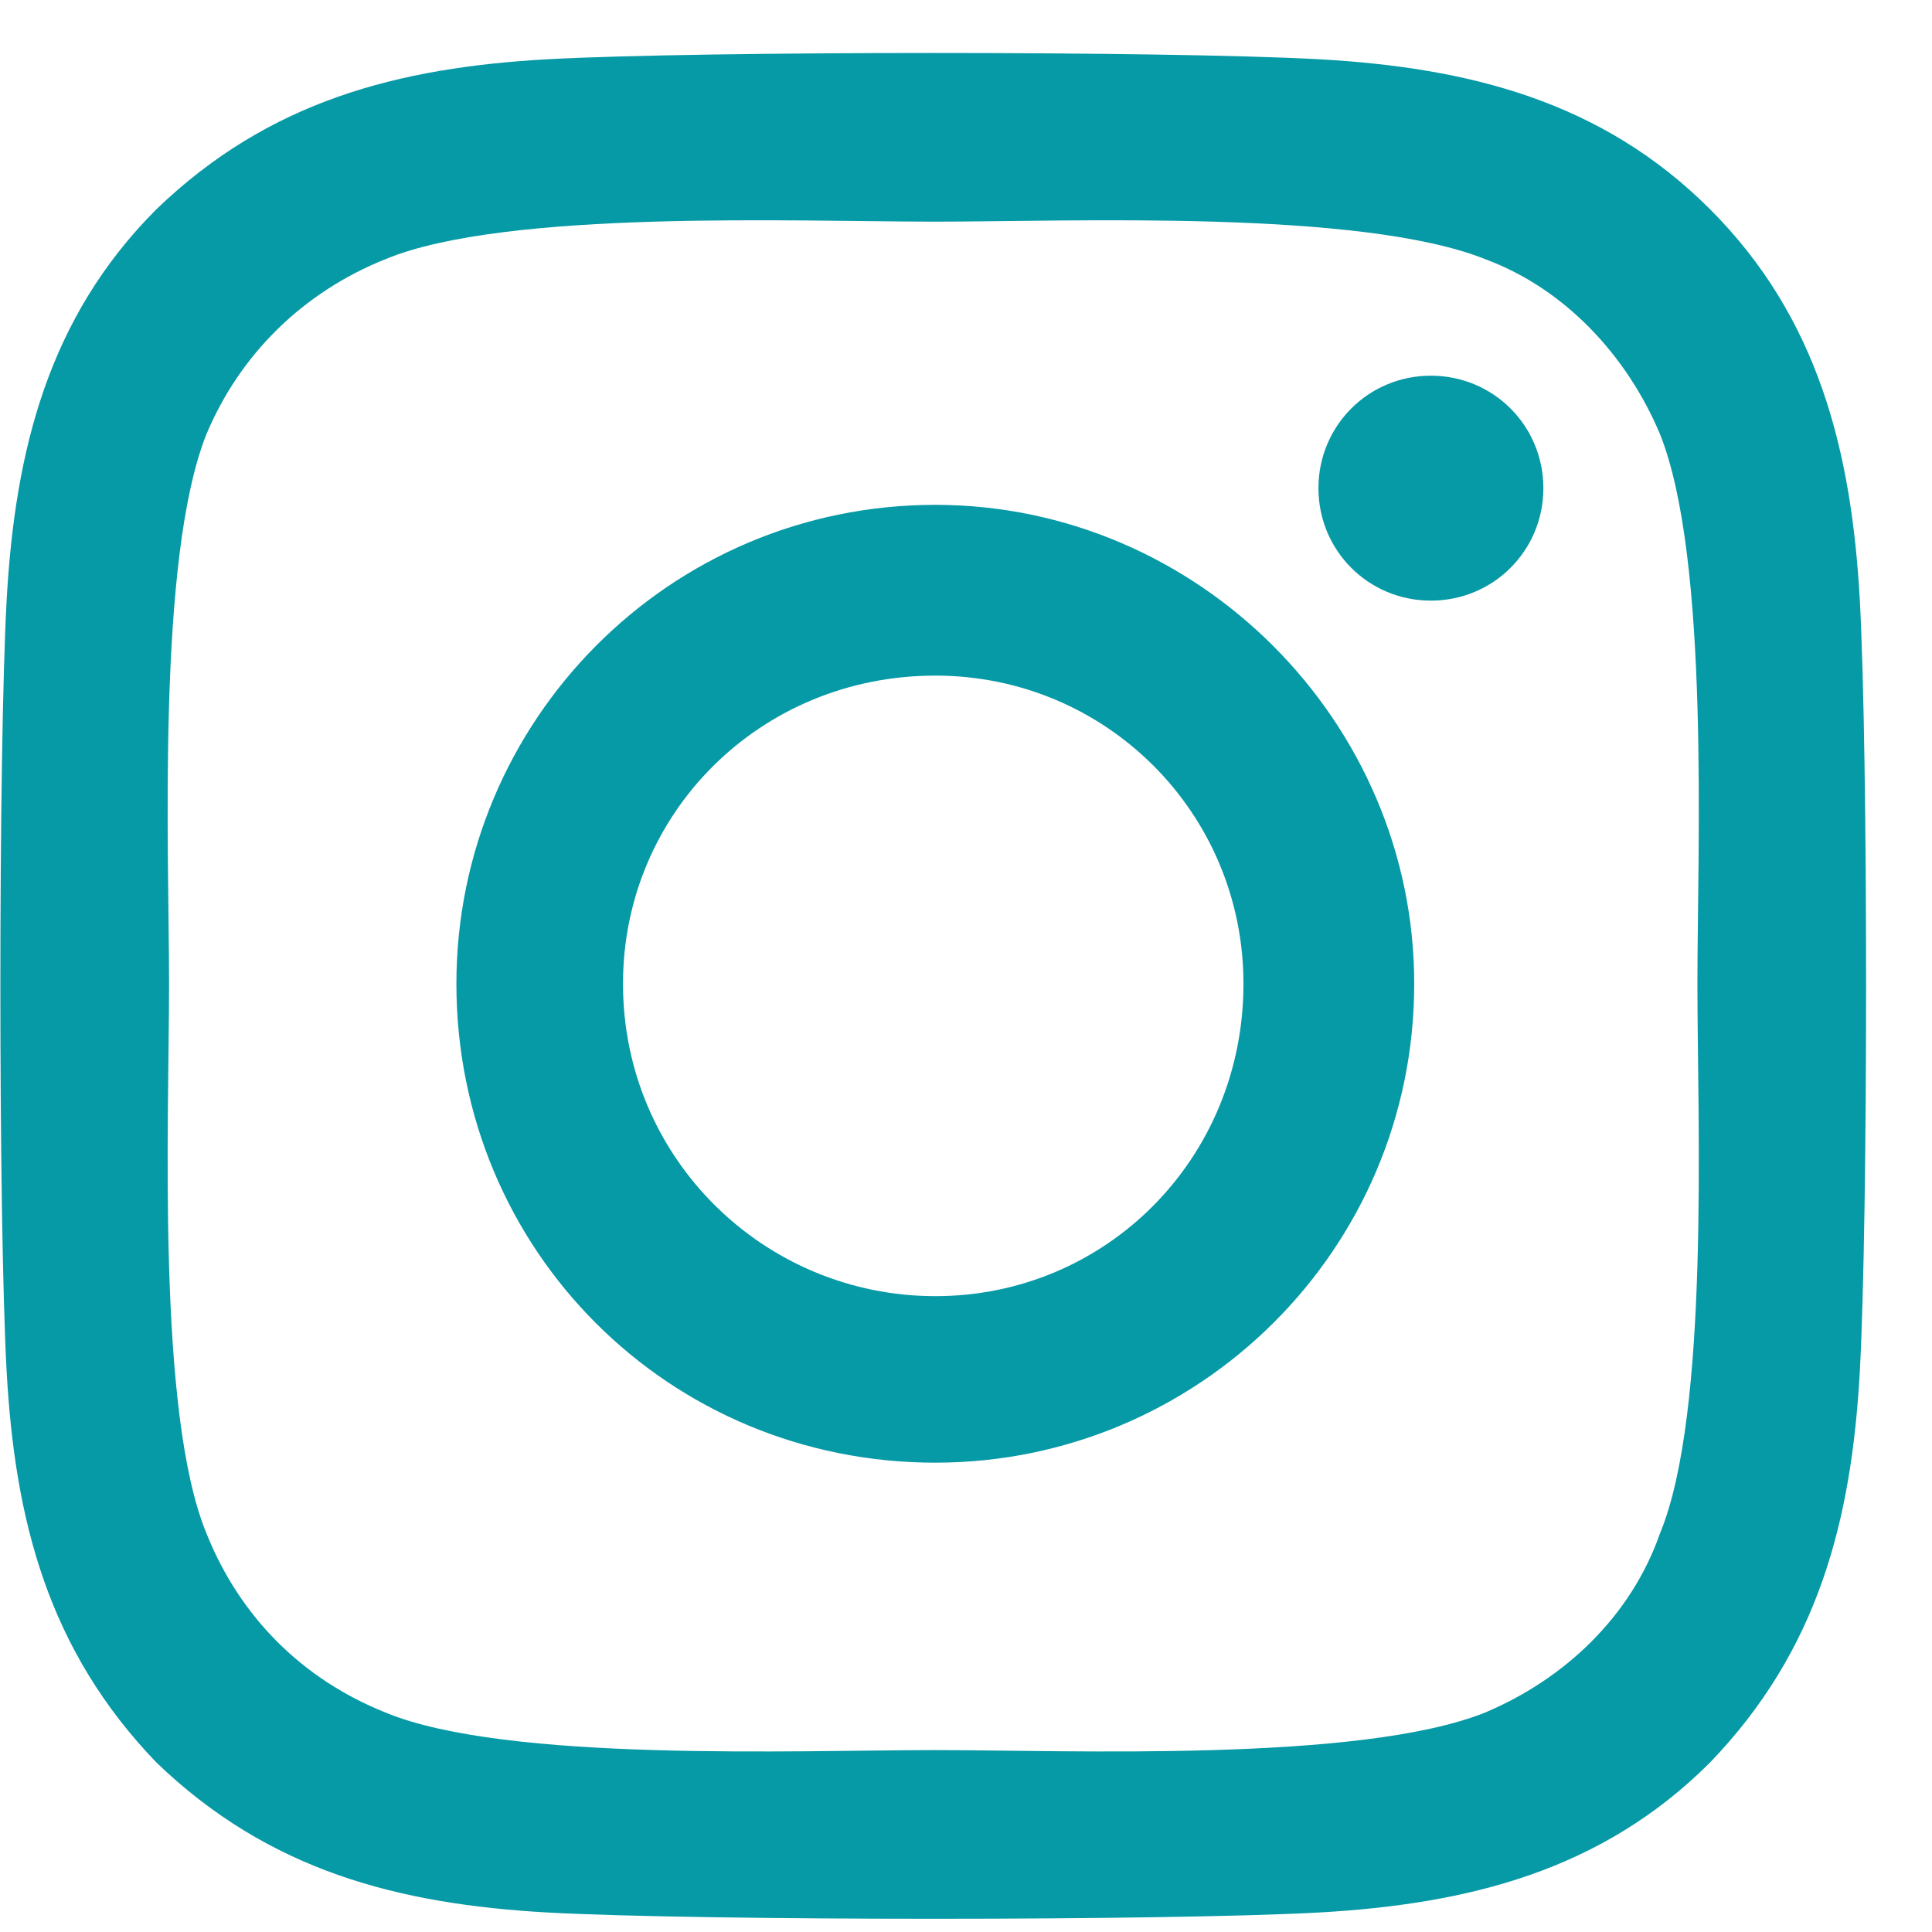
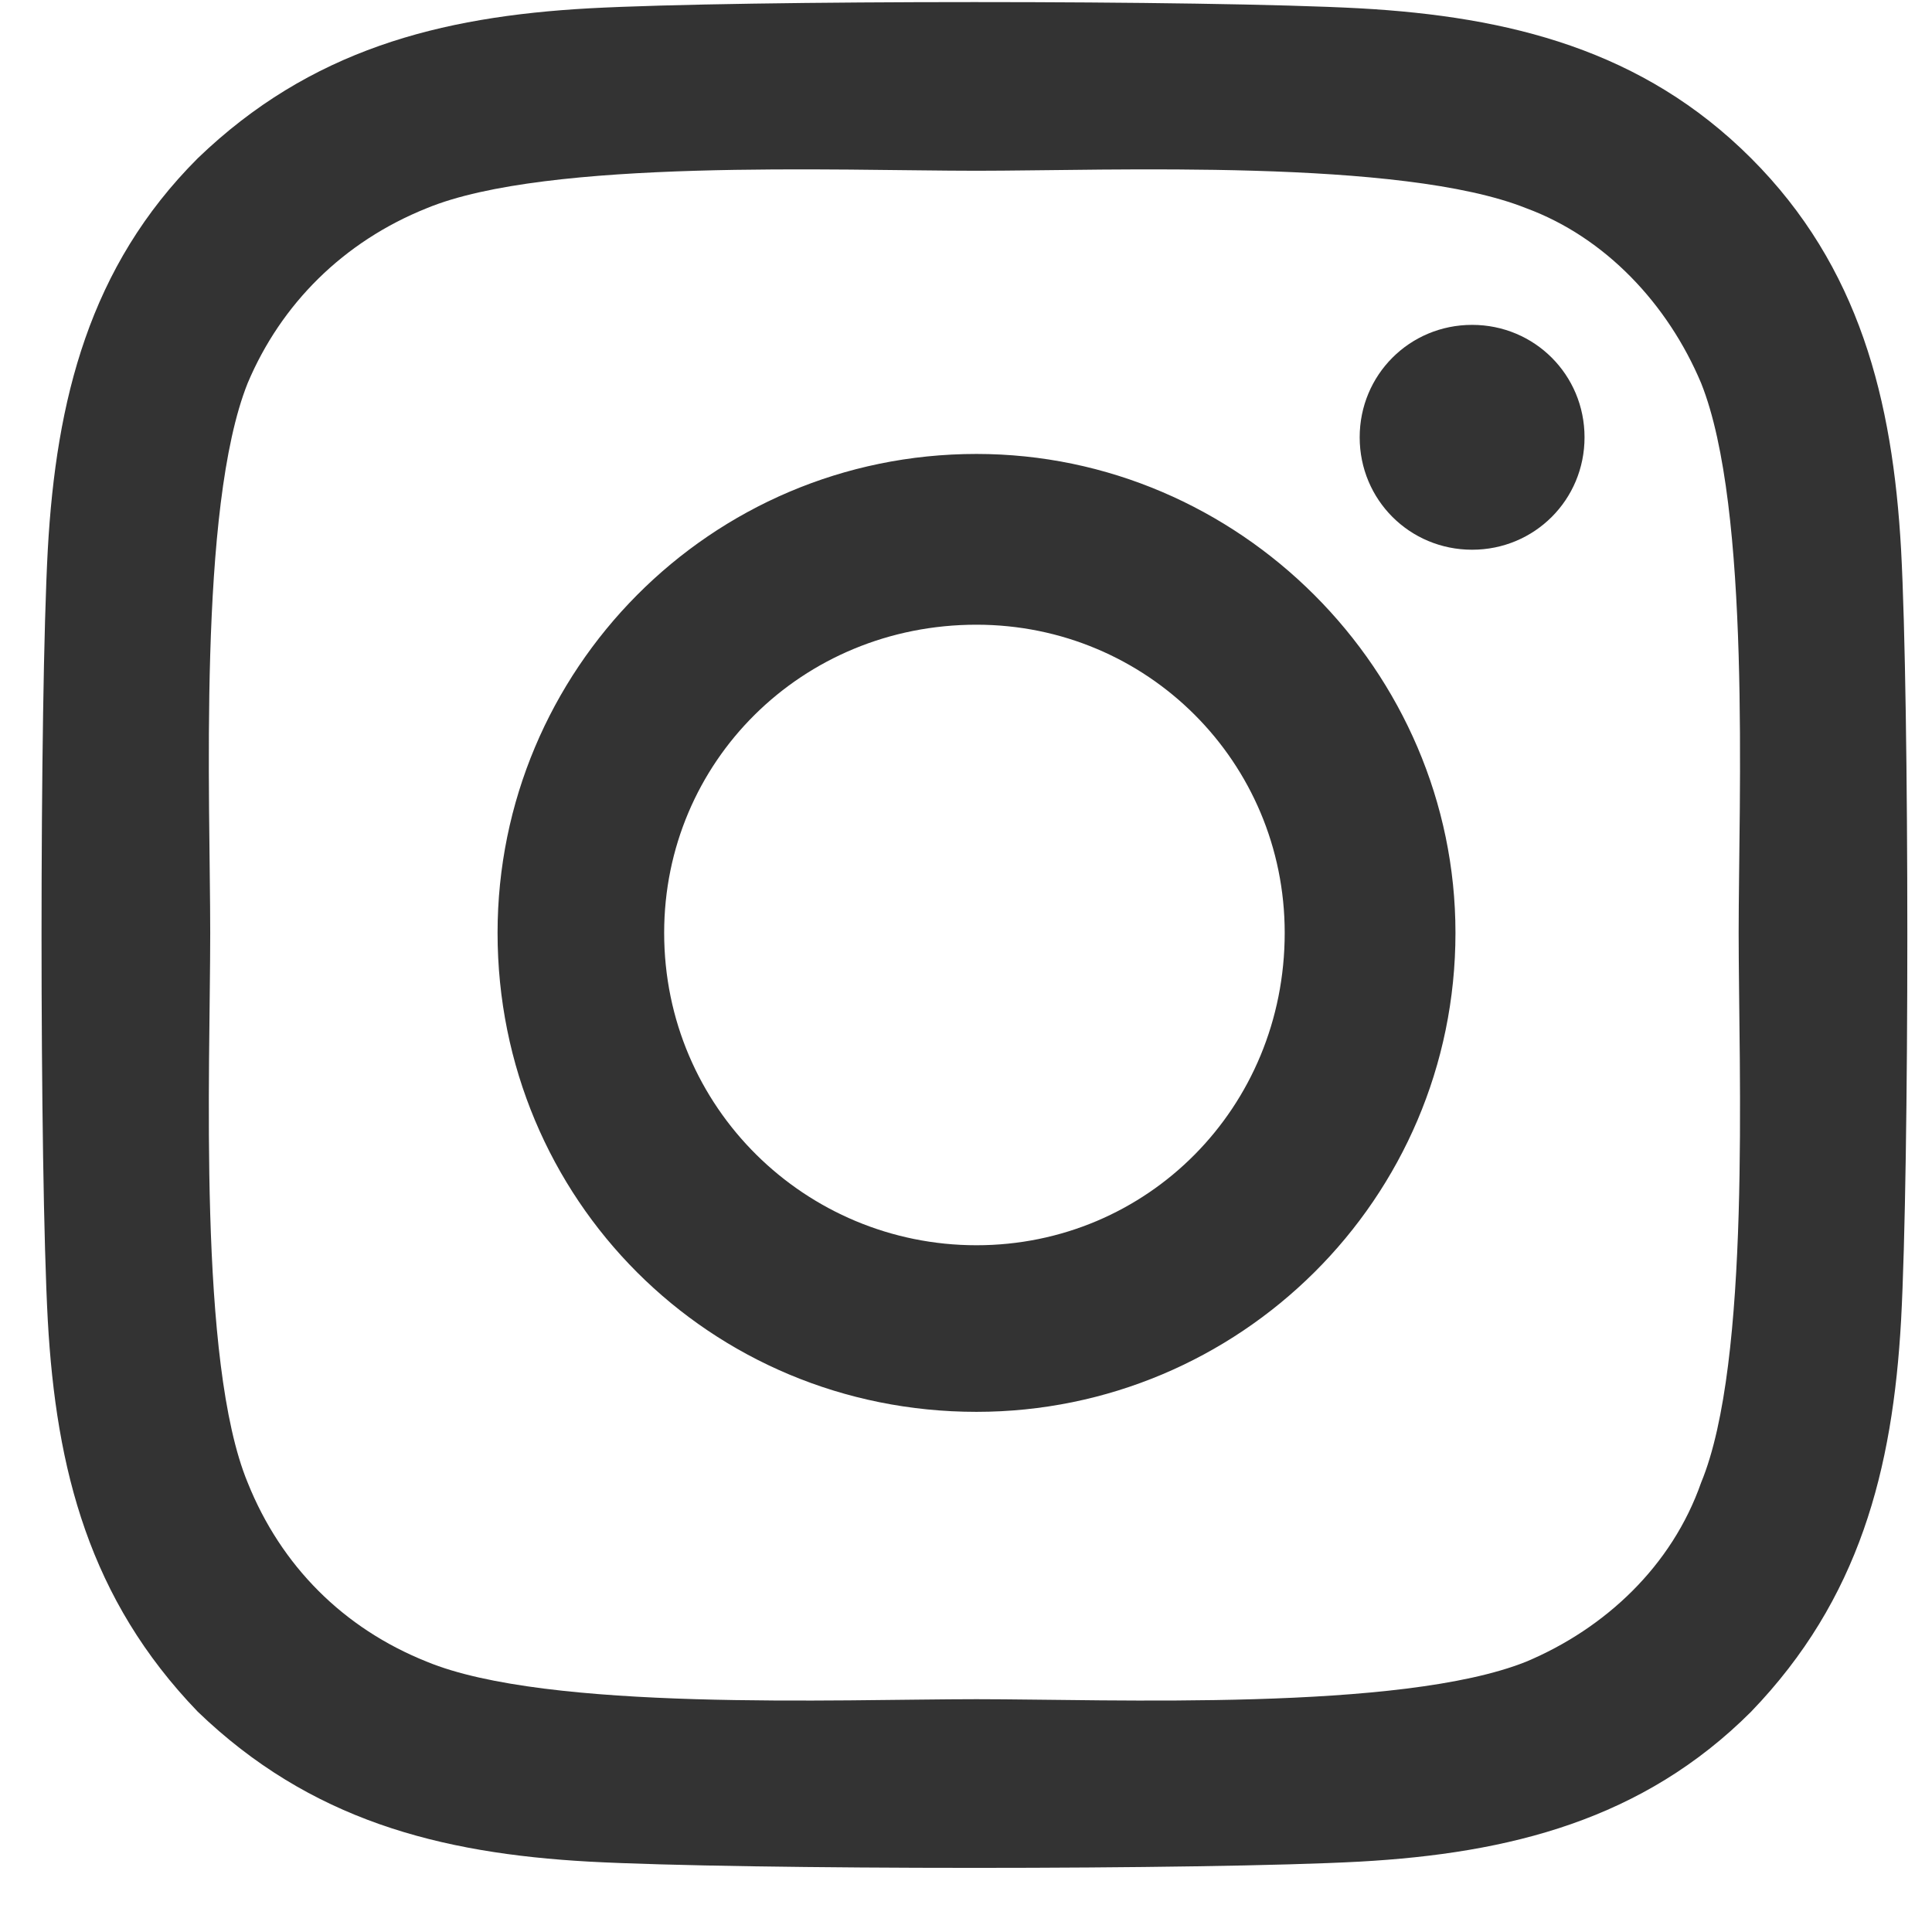
<svg xmlns="http://www.w3.org/2000/svg" width="26" height="26" viewBox="0 0 26 26" fill="none">
-   <path d="M12.587 6.794C9 6.794 6.142 9.708 6.142 13.239C6.142 16.826 9 19.684 12.587 19.684C16.118 19.684 19.032 16.826 19.032 13.239C19.032 9.708 16.118 6.794 12.587 6.794ZM12.587 17.443C10.289 17.443 8.384 15.593 8.384 13.239C8.384 10.941 10.233 9.092 12.587 9.092C14.885 9.092 16.734 10.941 16.734 13.239C16.734 15.593 14.885 17.443 12.587 17.443ZM20.77 6.57C20.77 5.729 20.097 5.056 19.256 5.056C18.416 5.056 17.743 5.729 17.743 6.57C17.743 7.41 18.416 8.083 19.256 8.083C20.097 8.083 20.77 7.41 20.77 6.57ZM25.029 8.083C24.917 6.065 24.469 4.272 23.012 2.815C21.554 1.357 19.761 0.909 17.743 0.797C15.669 0.685 9.448 0.685 7.375 0.797C5.357 0.909 3.62 1.357 2.106 2.815C0.649 4.272 0.201 6.065 0.089 8.083C-0.023 10.157 -0.023 16.378 0.089 18.451C0.201 20.469 0.649 22.207 2.106 23.72C3.62 25.177 5.357 25.625 7.375 25.738C9.448 25.85 15.669 25.85 17.743 25.738C19.761 25.625 21.554 25.177 23.012 23.72C24.469 22.207 24.917 20.469 25.029 18.451C25.141 16.378 25.141 10.157 25.029 8.083ZM22.339 20.637C21.947 21.758 21.05 22.599 19.985 23.047C18.304 23.72 14.38 23.552 12.587 23.552C10.738 23.552 6.814 23.72 5.189 23.047C4.068 22.599 3.227 21.758 2.779 20.637C2.106 19.012 2.275 15.089 2.275 13.239C2.275 11.446 2.106 7.522 2.779 5.841C3.227 4.776 4.068 3.936 5.189 3.487C6.814 2.815 10.738 2.983 12.587 2.983C14.38 2.983 18.304 2.815 19.985 3.487C21.05 3.88 21.891 4.776 22.339 5.841C23.012 7.522 22.843 11.446 22.843 13.239C22.843 15.089 23.012 19.012 22.339 20.637Z" fill="#0699A6" />
+   <path d="M13.141 6.109C9.554 6.109 6.696 9.023 6.696 12.554C6.696 16.141 9.554 19 13.141 19C16.672 19 19.587 16.141 19.587 12.554C19.587 9.023 16.672 6.109 13.141 6.109ZM13.141 16.758C10.843 16.758 8.938 14.908 8.938 12.554C8.938 10.256 10.787 8.407 13.141 8.407C15.439 8.407 17.289 10.256 17.289 12.554C17.289 14.908 15.439 16.758 13.141 16.758ZM21.324 5.885C21.324 5.044 20.651 4.372 19.811 4.372C18.97 4.372 18.298 5.044 18.298 5.885C18.298 6.726 18.97 7.398 19.811 7.398C20.651 7.398 21.324 6.726 21.324 5.885ZM25.584 7.398C25.471 5.38 25.023 3.587 23.566 2.13C22.109 0.673 20.315 0.224 18.298 0.112C16.224 -7.95722e-06 10.003 -7.95722e-06 7.929 0.112C5.911 0.224 4.174 0.673 2.661 2.13C1.203 3.587 0.755 5.38 0.643 7.398C0.531 9.472 0.531 15.693 0.643 17.767C0.755 19.784 1.203 21.522 2.661 23.035C4.174 24.492 5.911 24.941 7.929 25.053C10.003 25.165 16.224 25.165 18.298 25.053C20.315 24.941 22.109 24.492 23.566 23.035C25.023 21.522 25.471 19.784 25.584 17.767C25.696 15.693 25.696 9.472 25.584 7.398ZM22.893 19.952C22.501 21.073 21.604 21.914 20.539 22.362C18.858 23.035 14.935 22.867 13.141 22.867C11.292 22.867 7.369 23.035 5.743 22.362C4.622 21.914 3.782 21.073 3.333 19.952C2.661 18.327 2.829 14.404 2.829 12.554C2.829 10.761 2.661 6.838 3.333 5.156C3.782 4.091 4.622 3.251 5.743 2.802C7.369 2.13 11.292 2.298 13.141 2.298C14.935 2.298 18.858 2.13 20.539 2.802C21.604 3.195 22.445 4.091 22.893 5.156C23.566 6.838 23.398 10.761 23.398 12.554C23.398 14.404 23.566 18.327 22.893 19.952Z" fill="#333333" />
</svg>
